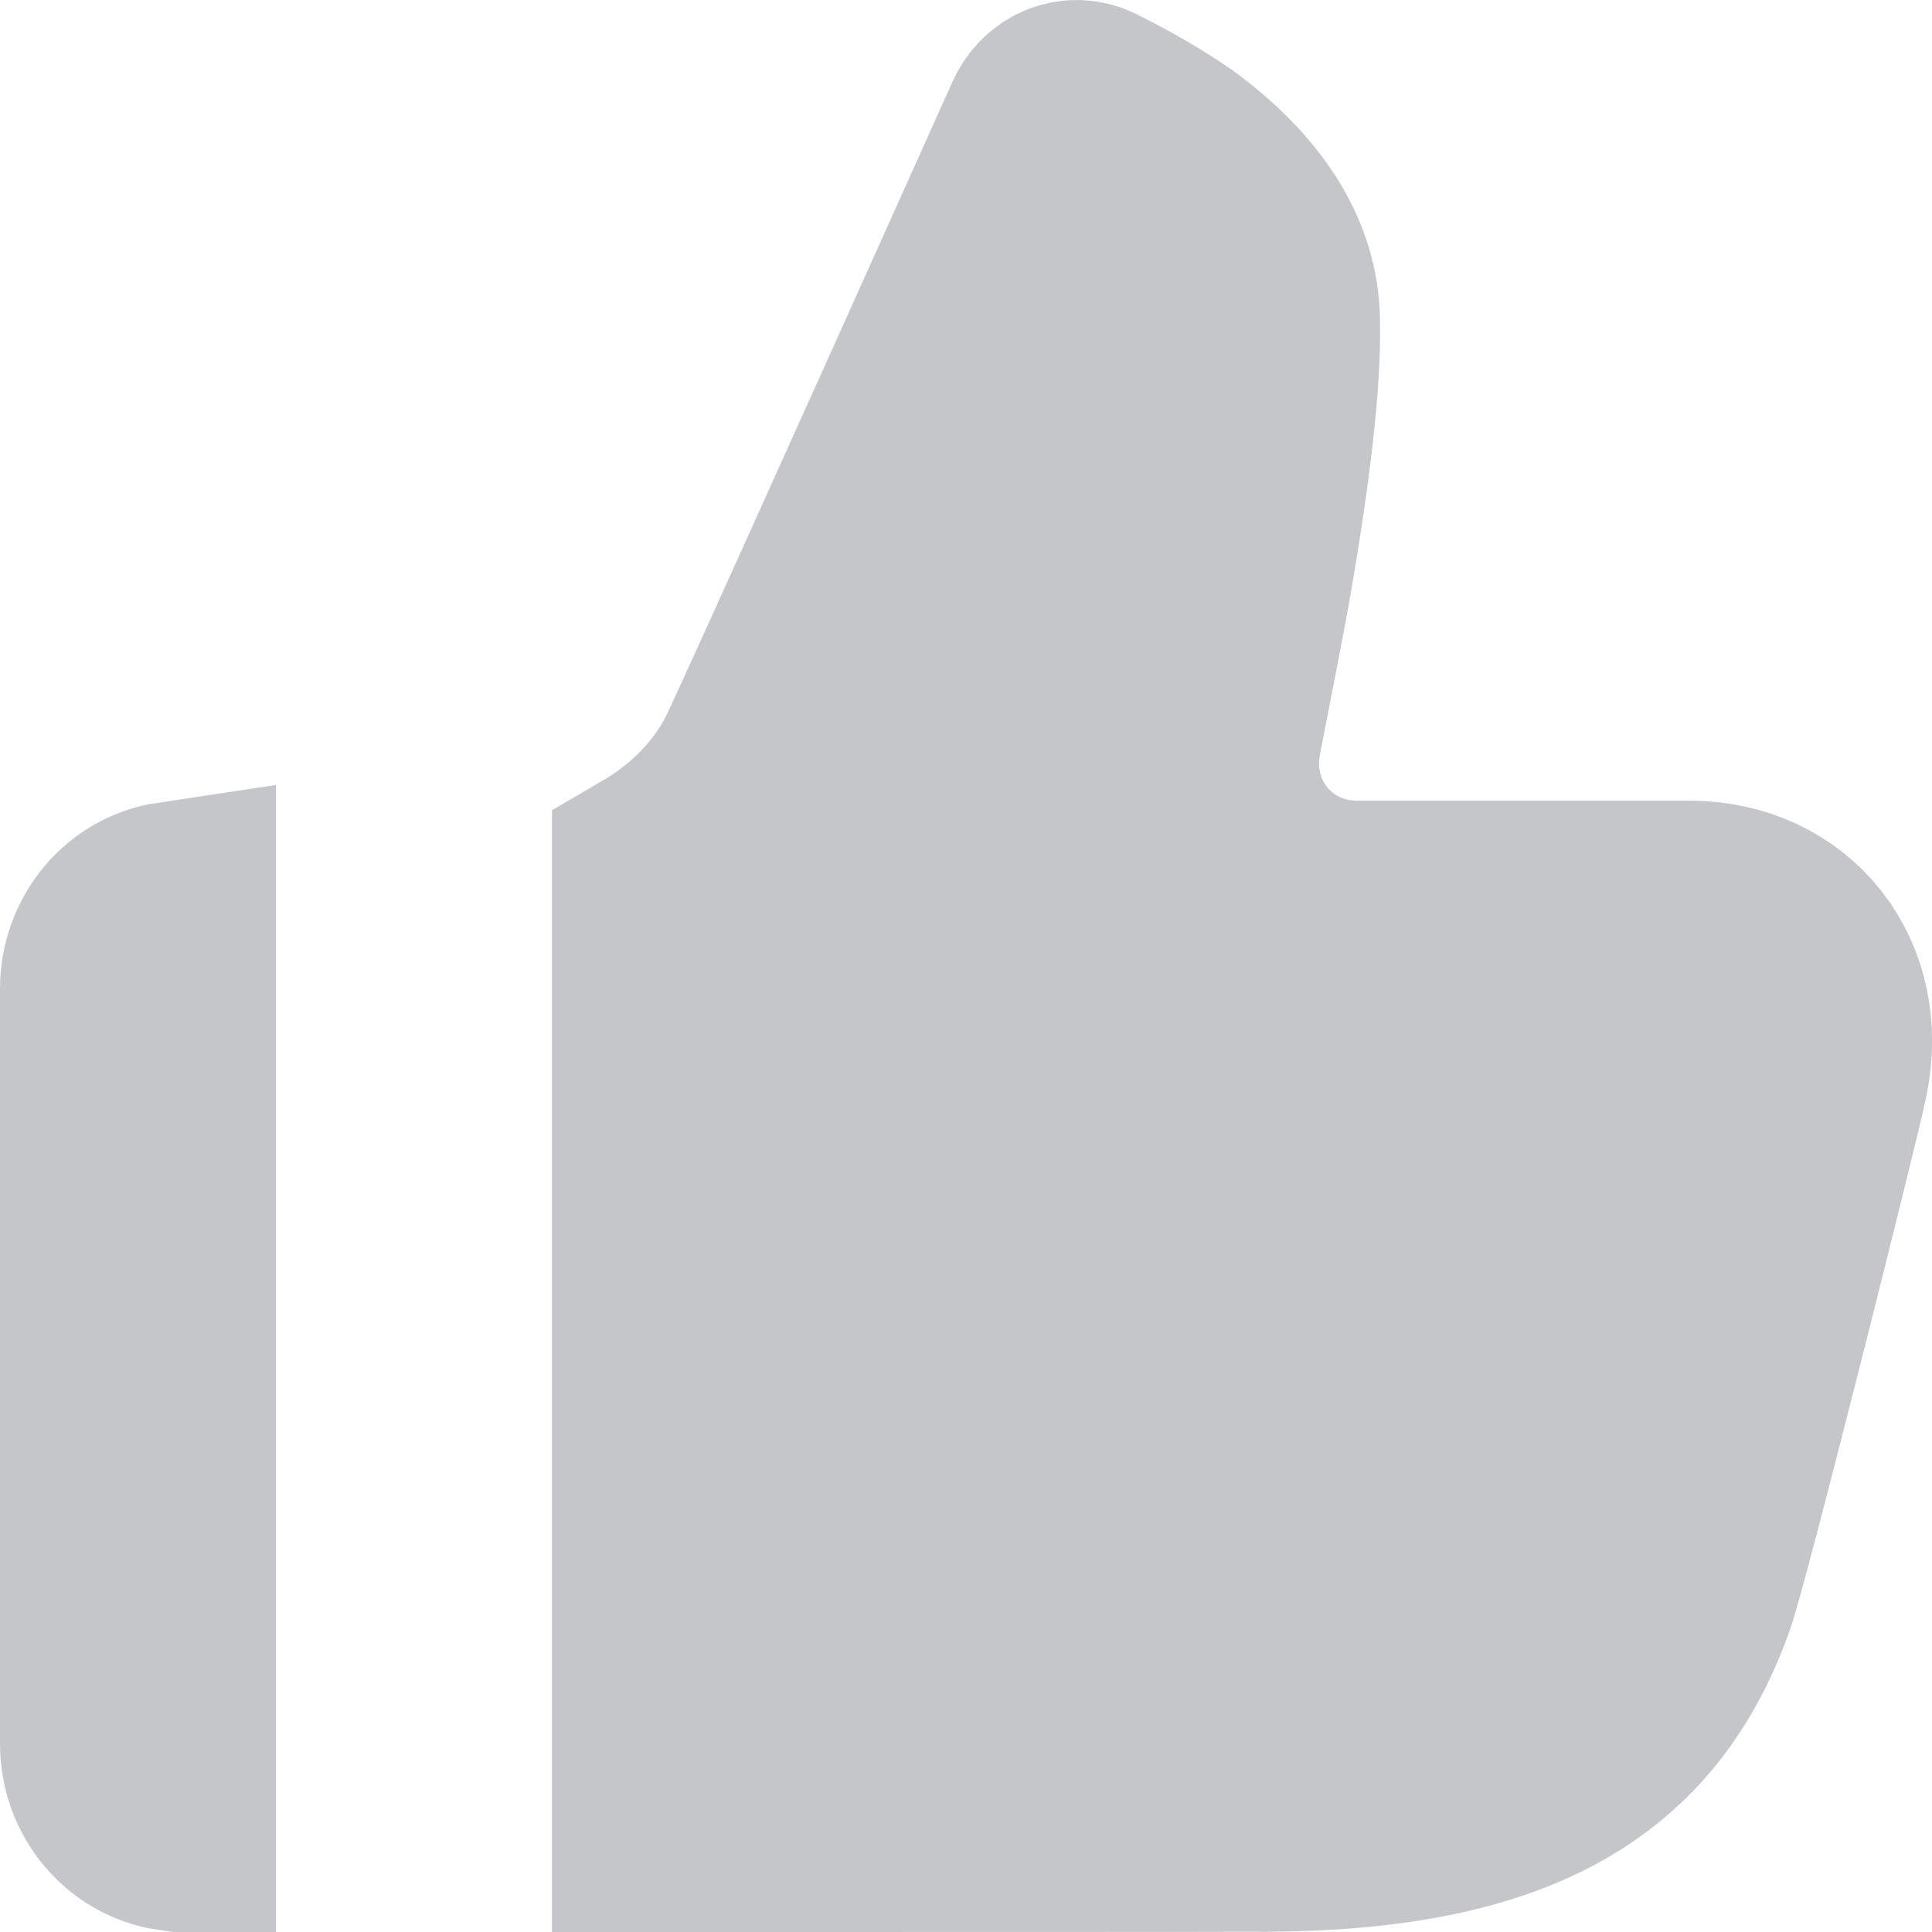
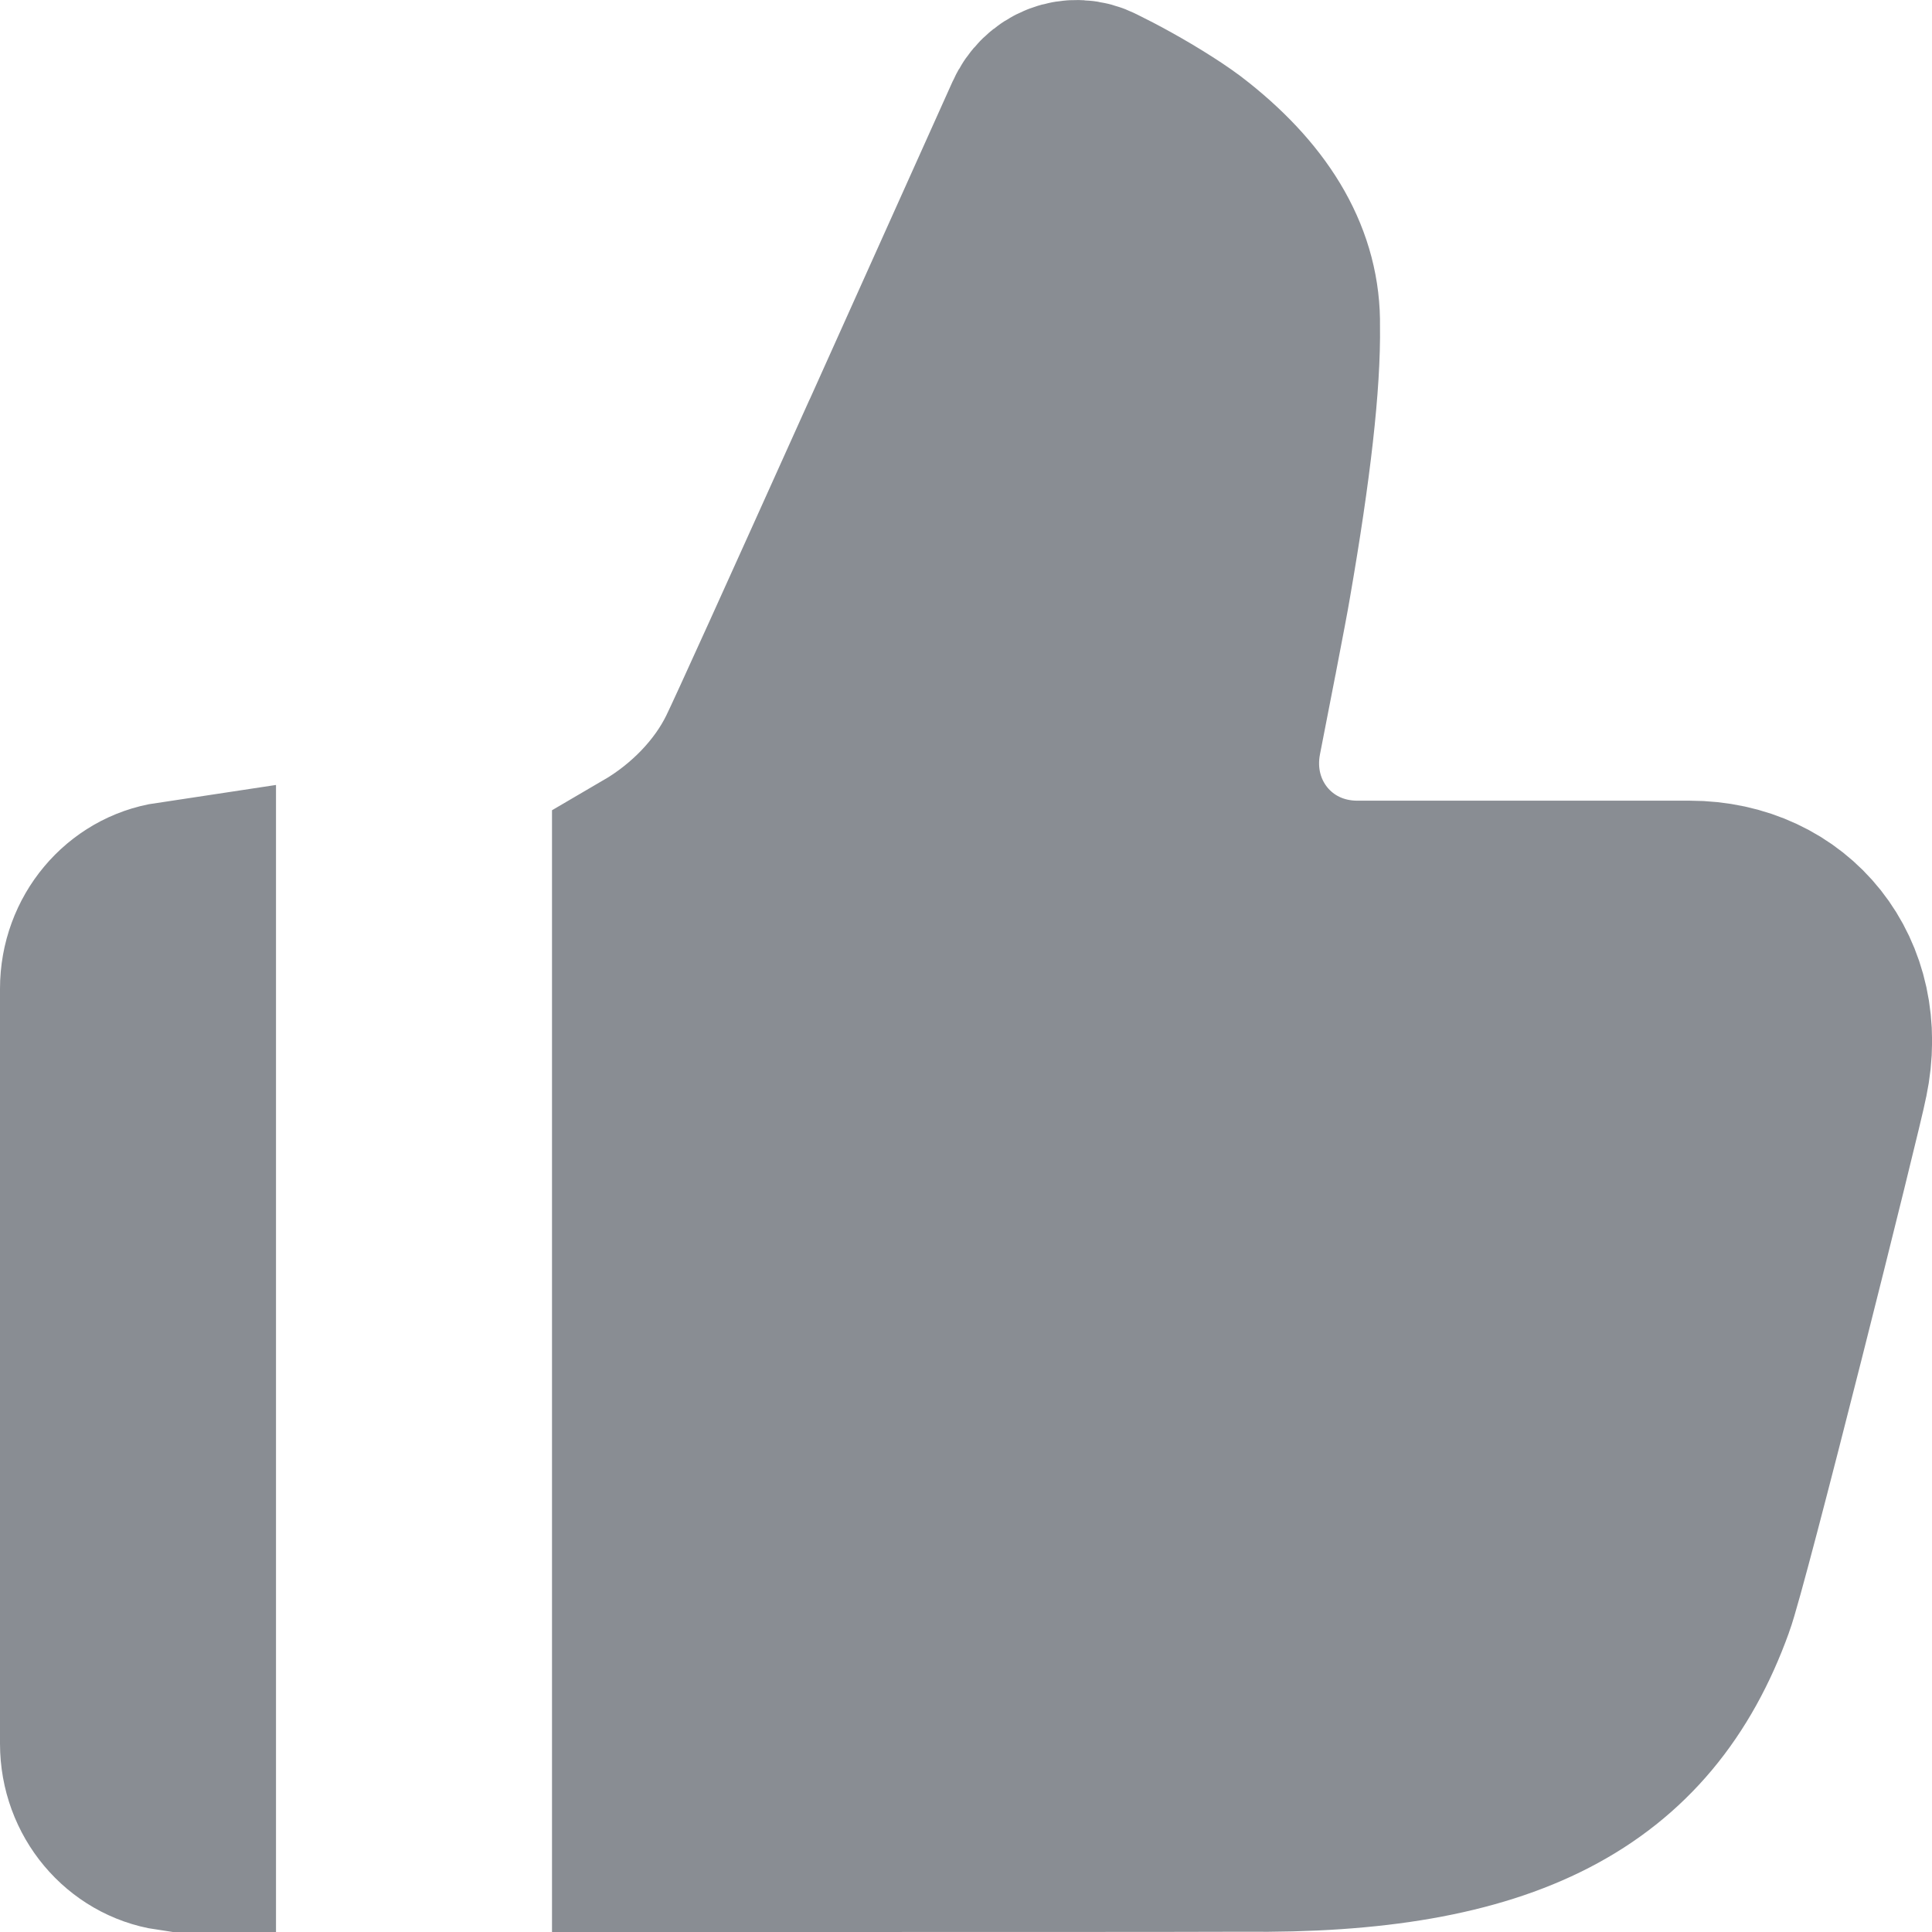
<svg xmlns="http://www.w3.org/2000/svg" width="14px" height="14px" viewBox="0 0 14 14" version="1.1">
  <defs />
-   <g id="Page-1" stroke="none" stroke-width="1" fill="none" fill-rule="evenodd">
-     <g id="Stream-view-redlines" transform="translate(-328, -1693)" fill="#C4C6C9" stroke="#C4C6C9" stroke-width="1.5">
-       <g id="Group-15" transform="translate(328, 1693)">
-         <path d="M1.25,6.559 C0.97,6.601 0.75,6.854 0.75,7.165 L0.75,12.635 C0.75,12.947 0.97,13.199 1.25,13.242 L1.25,6.559 Z M4.75,6.302 L4.75,13.25 C7.012,13.25 8.578,13.25 9.012,13.248 C10.874,13.269 11.828,12.768 12.257,11.579 C12.354,11.323 13.184,8.007 13.224,7.795 C13.367,7.111 12.921,6.552 12.242,6.552 L9.836,6.552 C9.174,6.552 8.703,5.968 8.829,5.322 C8.857,5.18 8.899,4.965 8.941,4.747 C8.943,4.74 8.943,4.74 8.944,4.732 C8.994,4.473 9.03,4.284 9.043,4.205 C9.188,3.369 9.256,2.764 9.25,2.363 C9.257,1.942 9.039,1.549 8.582,1.185 C8.529,1.142 8.46,1.094 8.38,1.043 C8.208,0.933 8.03,0.837 7.903,0.775 C7.787,0.715 7.646,0.766 7.586,0.9 C7.521,1.044 7.521,1.044 7.262,1.621 C7.019,2.161 6.776,2.702 6.549,3.207 C6.546,3.213 6.546,3.213 6.543,3.219 C5.946,4.545 5.575,5.365 5.502,5.514 C5.346,5.833 5.072,6.114 4.75,6.302 Z" id="Default-Thumb" />
+   <g id="Mobile-density-udpates" stroke="none" stroke-width="1" fill="none" fill-rule="evenodd">
+     <g id="Like-button-states" transform="translate(-196, -110)" fill="#898D93" stroke="#898D93" stroke-width="1.5">
+       <g id="Group-3" transform="translate(78, 107)">
+         <g id="Group" transform="translate(118, 3)">
+           <path d="M1.25,6.559 C0.97,6.601 0.75,6.854 0.75,7.165 L0.75,12.635 C0.75,12.947 0.97,13.199 1.25,13.242 L1.25,6.559 Z M4.75,6.302 L4.75,13.25 C7.012,13.25 8.578,13.25 9.012,13.248 C10.874,13.269 11.828,12.768 12.257,11.579 C12.354,11.323 13.184,8.007 13.224,7.795 C13.367,7.111 12.921,6.552 12.242,6.552 L9.836,6.552 C9.174,6.552 8.703,5.968 8.829,5.322 C8.857,5.18 8.899,4.965 8.941,4.747 C8.943,4.74 8.943,4.74 8.944,4.732 C8.994,4.473 9.03,4.284 9.043,4.205 C9.188,3.369 9.256,2.764 9.25,2.363 C9.257,1.942 9.039,1.549 8.582,1.185 C8.529,1.142 8.46,1.094 8.38,1.043 C8.208,0.933 8.03,0.837 7.903,0.775 C7.787,0.715 7.646,0.766 7.586,0.9 C7.521,1.044 7.521,1.044 7.262,1.621 C7.019,2.161 6.776,2.702 6.549,3.207 C6.546,3.213 6.546,3.213 6.543,3.219 C5.946,4.545 5.575,5.365 5.502,5.514 C5.346,5.833 5.072,6.114 4.75,6.302 Z" id="Default-Thumb" />
+         </g>
      </g>
    </g>
  </g>
</svg>
